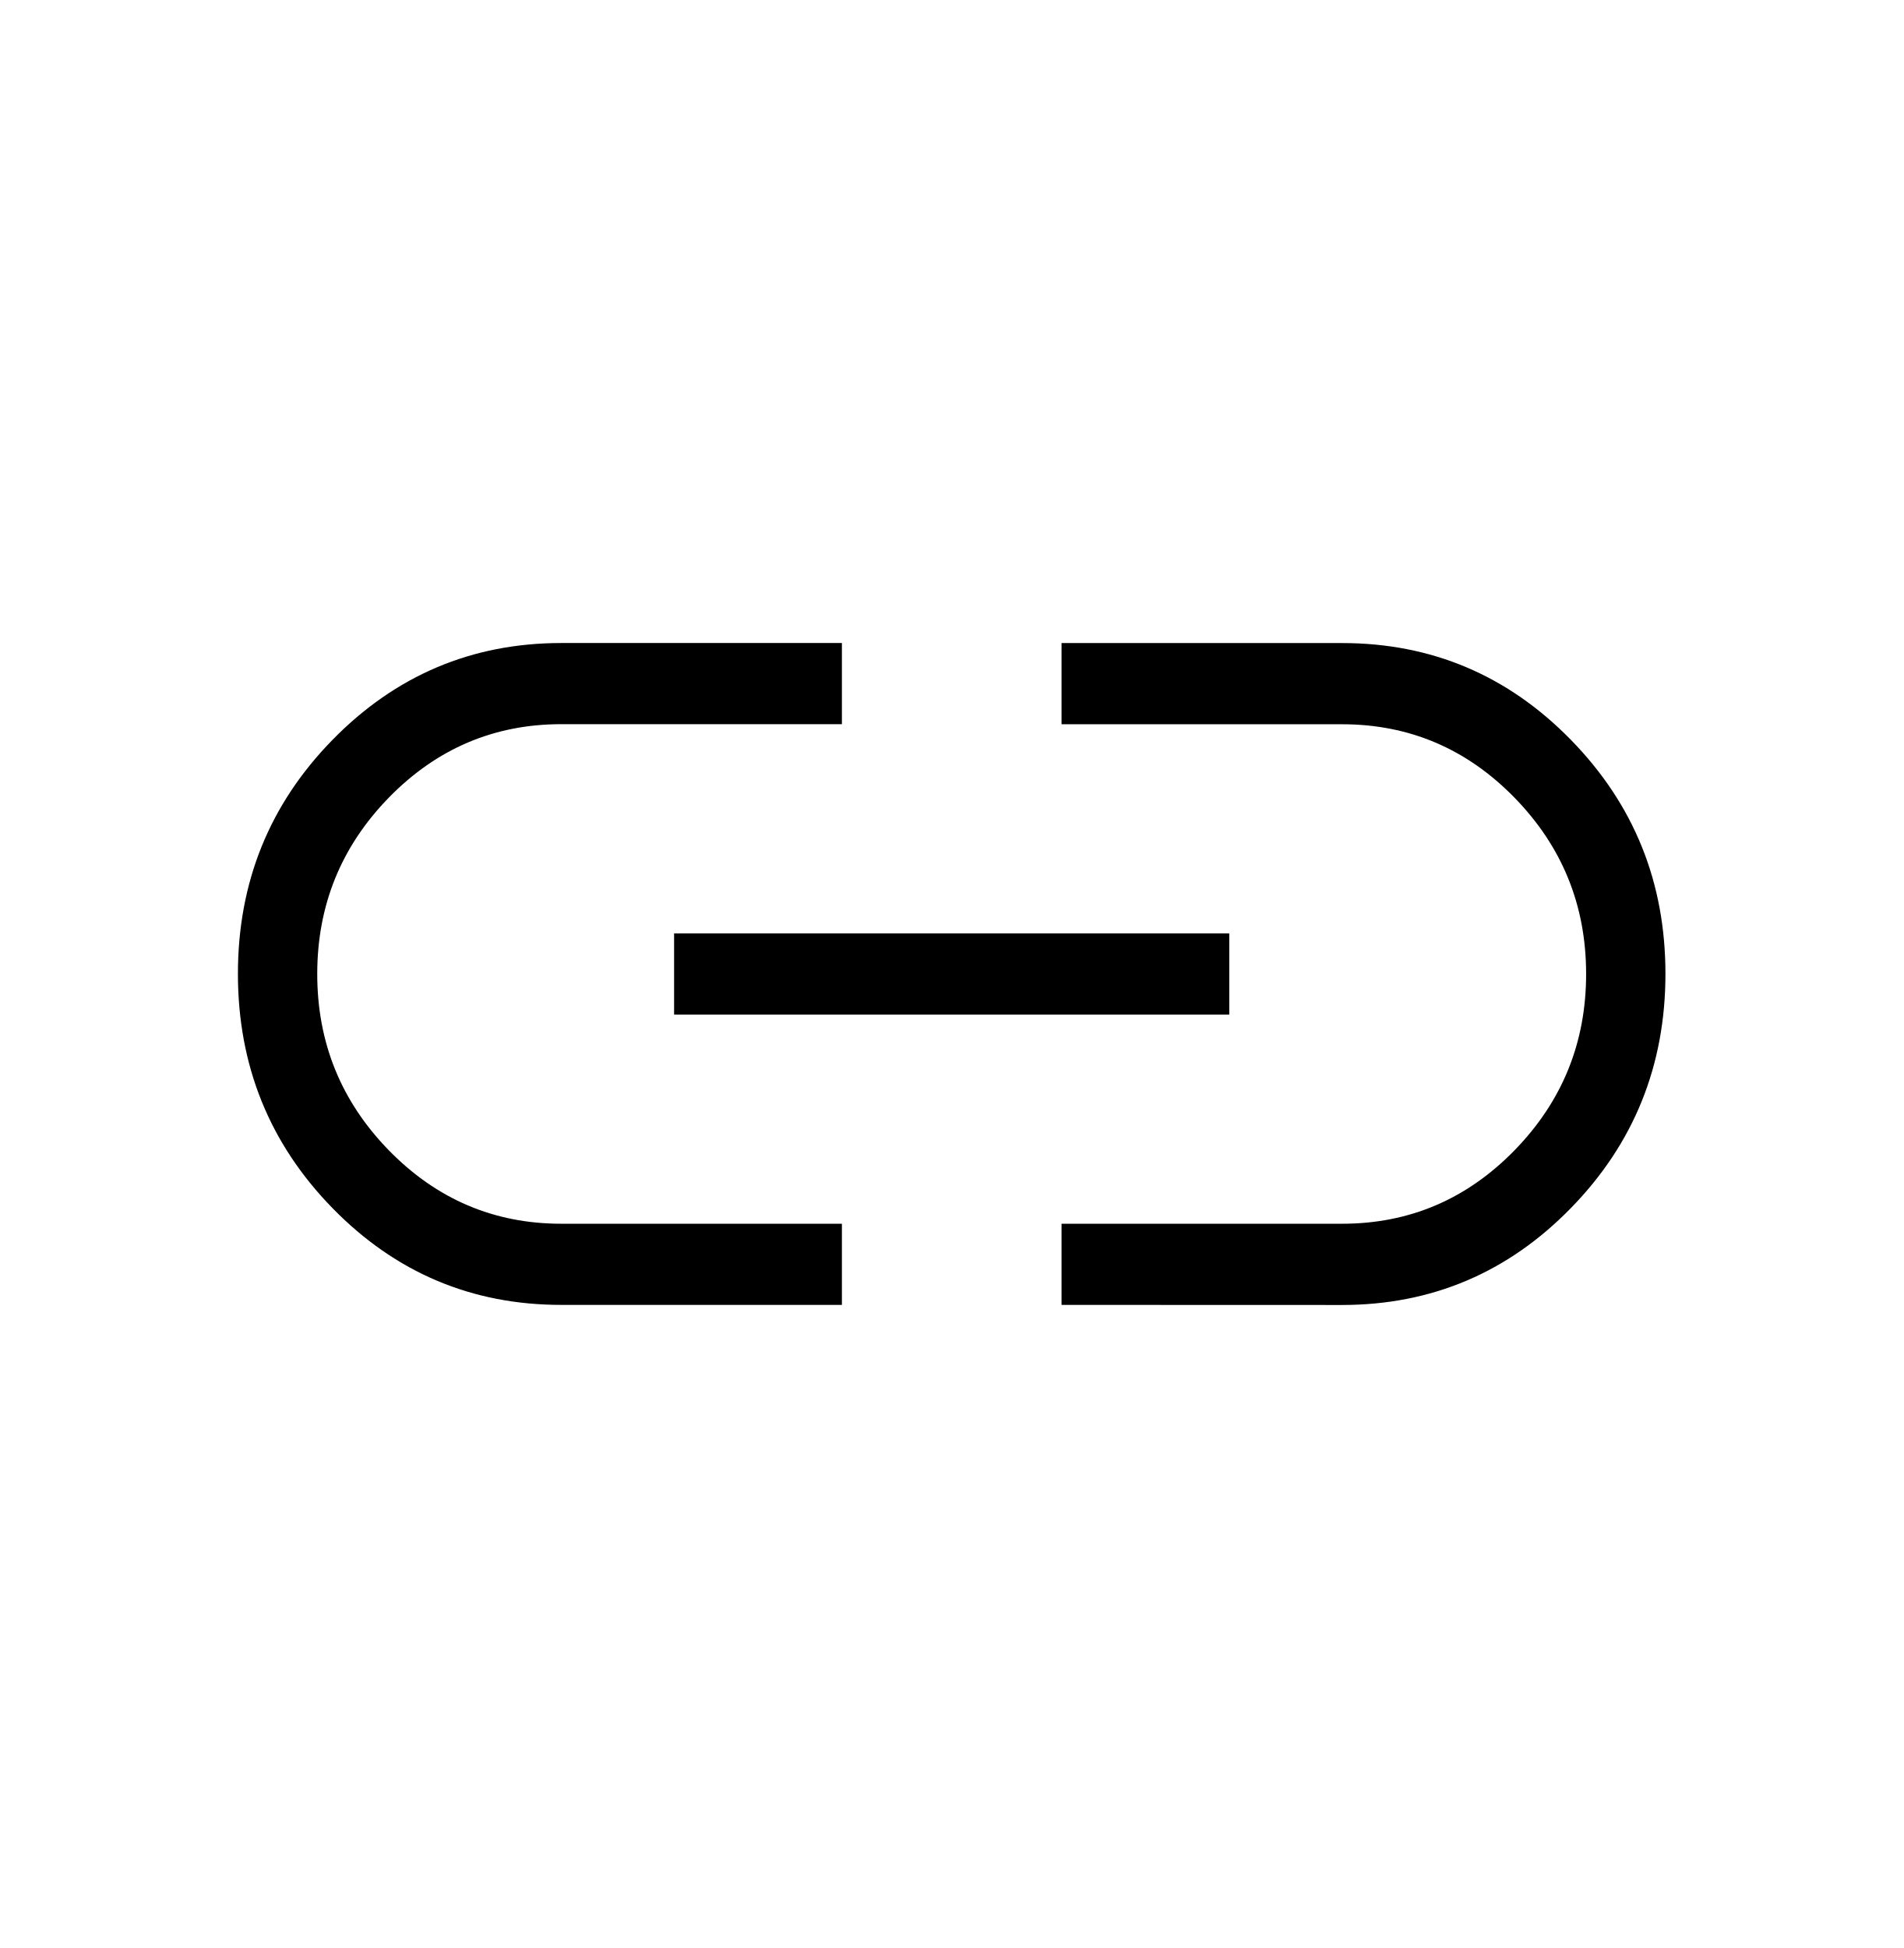
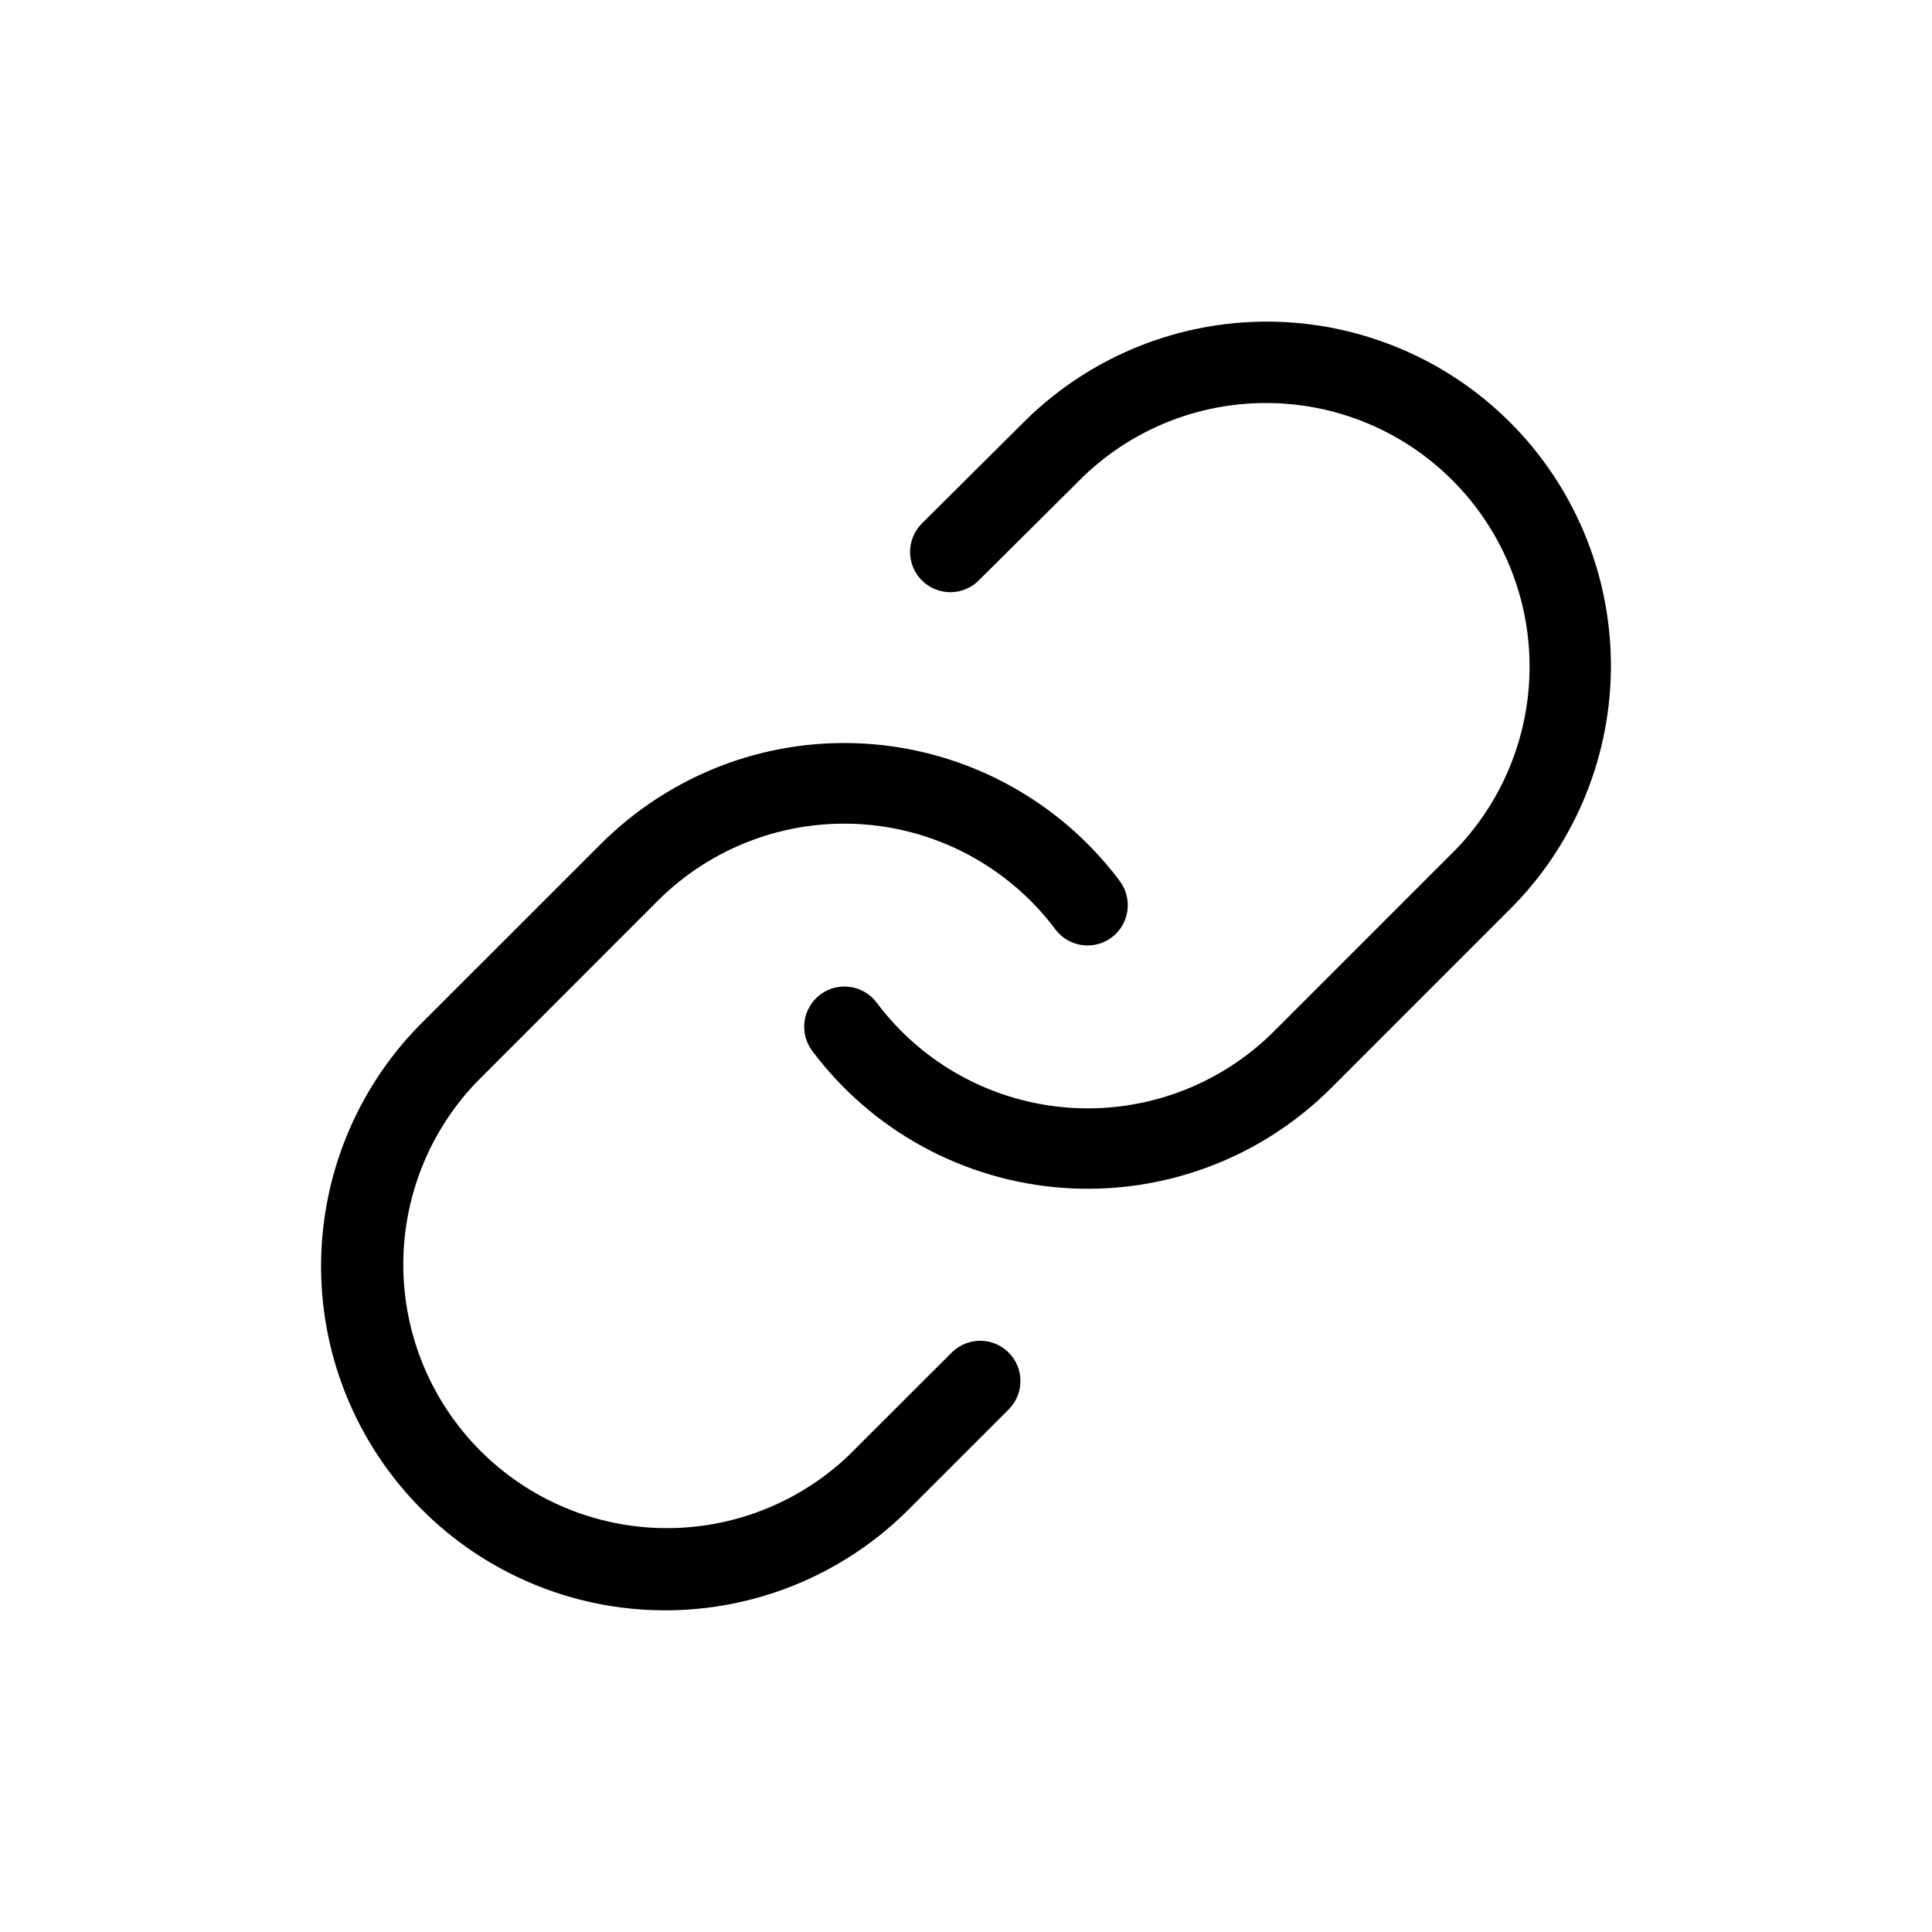
- <svg xmlns="http://www.w3.org/2000/svg" width="43" height="44" viewBox="0 0 43 44" fill="none">
-   <path d="M19.02 29.474H12.68C10.659 29.474 8.936 28.746 7.512 27.289C6.089 25.832 5.376 24.069 5.375 22C5.374 19.931 6.086 18.168 7.512 16.711C8.939 15.254 10.661 14.525 12.68 14.524H19.02V16.357H12.68C11.163 16.357 9.865 16.91 8.786 18.014C7.707 19.12 7.167 20.449 7.167 22C7.167 23.551 7.707 24.879 8.786 25.984C9.866 27.089 11.164 27.641 12.68 27.641H19.02V29.474ZM15.229 22.917V21.083H27.771V22.917H15.229ZM23.982 29.474V27.641H30.32C31.837 27.641 33.135 27.089 34.214 25.984C35.293 24.879 35.833 23.551 35.833 22C35.833 20.449 35.293 19.121 34.214 18.016C33.134 16.911 31.836 16.359 30.32 16.359H23.982V14.525H30.32C32.341 14.525 34.064 15.254 35.489 16.711C36.914 18.168 37.626 19.931 37.625 22C37.624 24.069 36.911 25.832 35.487 27.289C34.064 28.746 32.341 29.475 30.32 29.476L23.982 29.474Z" fill="black" />
+ <svg xmlns="http://www.w3.org/2000/svg" width="36" height="36" viewBox="0 0 36 36" fill="none">
+   <path fill-rule="evenodd" clip-rule="evenodd" d="M19.143 7.8C20.352 6.629 21.973 5.98 23.655 5.993C25.338 6.007 26.949 6.681 28.139 7.871C29.329 9.061 30.003 10.672 30.017 12.355C30.03 14.038 29.381 15.659 28.21 16.867L28.201 16.876L24.804 20.274C24.154 20.924 23.371 21.426 22.51 21.747C21.649 22.068 20.728 22.2 19.812 22.135C18.895 22.069 18.003 21.807 17.196 21.367C16.389 20.927 15.686 20.318 15.135 19.582C15.015 19.423 14.964 19.223 14.992 19.026C15.021 18.829 15.126 18.652 15.285 18.532C15.444 18.413 15.644 18.362 15.841 18.39C16.038 18.418 16.215 18.523 16.335 18.682C16.757 19.247 17.295 19.713 17.913 20.051C18.532 20.389 19.215 20.59 19.918 20.64C20.62 20.691 21.326 20.589 21.986 20.343C22.646 20.097 23.245 19.712 23.743 19.213L27.136 15.82C28.025 14.893 28.515 13.654 28.501 12.369C28.488 11.084 27.971 9.856 27.062 8.948C26.154 8.039 24.926 7.523 23.641 7.51C22.356 7.496 21.117 7.986 20.19 8.875L18.246 10.807C18.177 10.879 18.094 10.936 18.002 10.975C17.91 11.014 17.812 11.034 17.712 11.035C17.613 11.035 17.514 11.016 17.422 10.978C17.33 10.94 17.246 10.884 17.176 10.813C17.106 10.743 17.05 10.659 17.013 10.567C16.976 10.475 16.957 10.376 16.958 10.276C16.959 10.177 16.98 10.078 17.02 9.987C17.059 9.895 17.117 9.813 17.188 9.744L19.143 7.8ZM13.488 14.25C14.787 13.765 16.207 13.715 17.537 14.105C18.867 14.496 20.035 15.307 20.865 16.417C20.984 16.576 21.035 16.776 21.007 16.973C20.979 17.17 20.874 17.348 20.715 17.467C20.556 17.587 20.356 17.638 20.159 17.61C19.962 17.582 19.784 17.477 19.665 17.317C19.243 16.753 18.704 16.287 18.086 15.949C17.468 15.611 16.784 15.411 16.081 15.36C15.378 15.31 14.673 15.411 14.013 15.657C13.353 15.903 12.753 16.288 12.255 16.786L8.865 20.179C7.983 21.108 7.499 22.345 7.515 23.626C7.532 24.906 8.048 26.13 8.954 27.036C9.859 27.941 11.083 28.458 12.364 28.474C13.645 28.491 14.881 28.006 15.81 27.124L17.743 25.194C17.885 25.057 18.074 24.982 18.271 24.983C18.468 24.985 18.656 25.064 18.795 25.203C18.934 25.342 19.013 25.53 19.014 25.727C19.016 25.924 18.941 26.113 18.804 26.254L16.857 28.2C15.648 29.371 14.027 30.02 12.344 30.006C10.661 29.993 9.051 29.319 7.861 28.128C6.671 26.938 5.996 25.328 5.983 23.645C5.97 21.962 6.618 20.341 7.789 19.132L7.798 19.123L11.196 15.726C11.846 15.076 12.628 14.573 13.489 14.25" fill="black" />
</svg>
